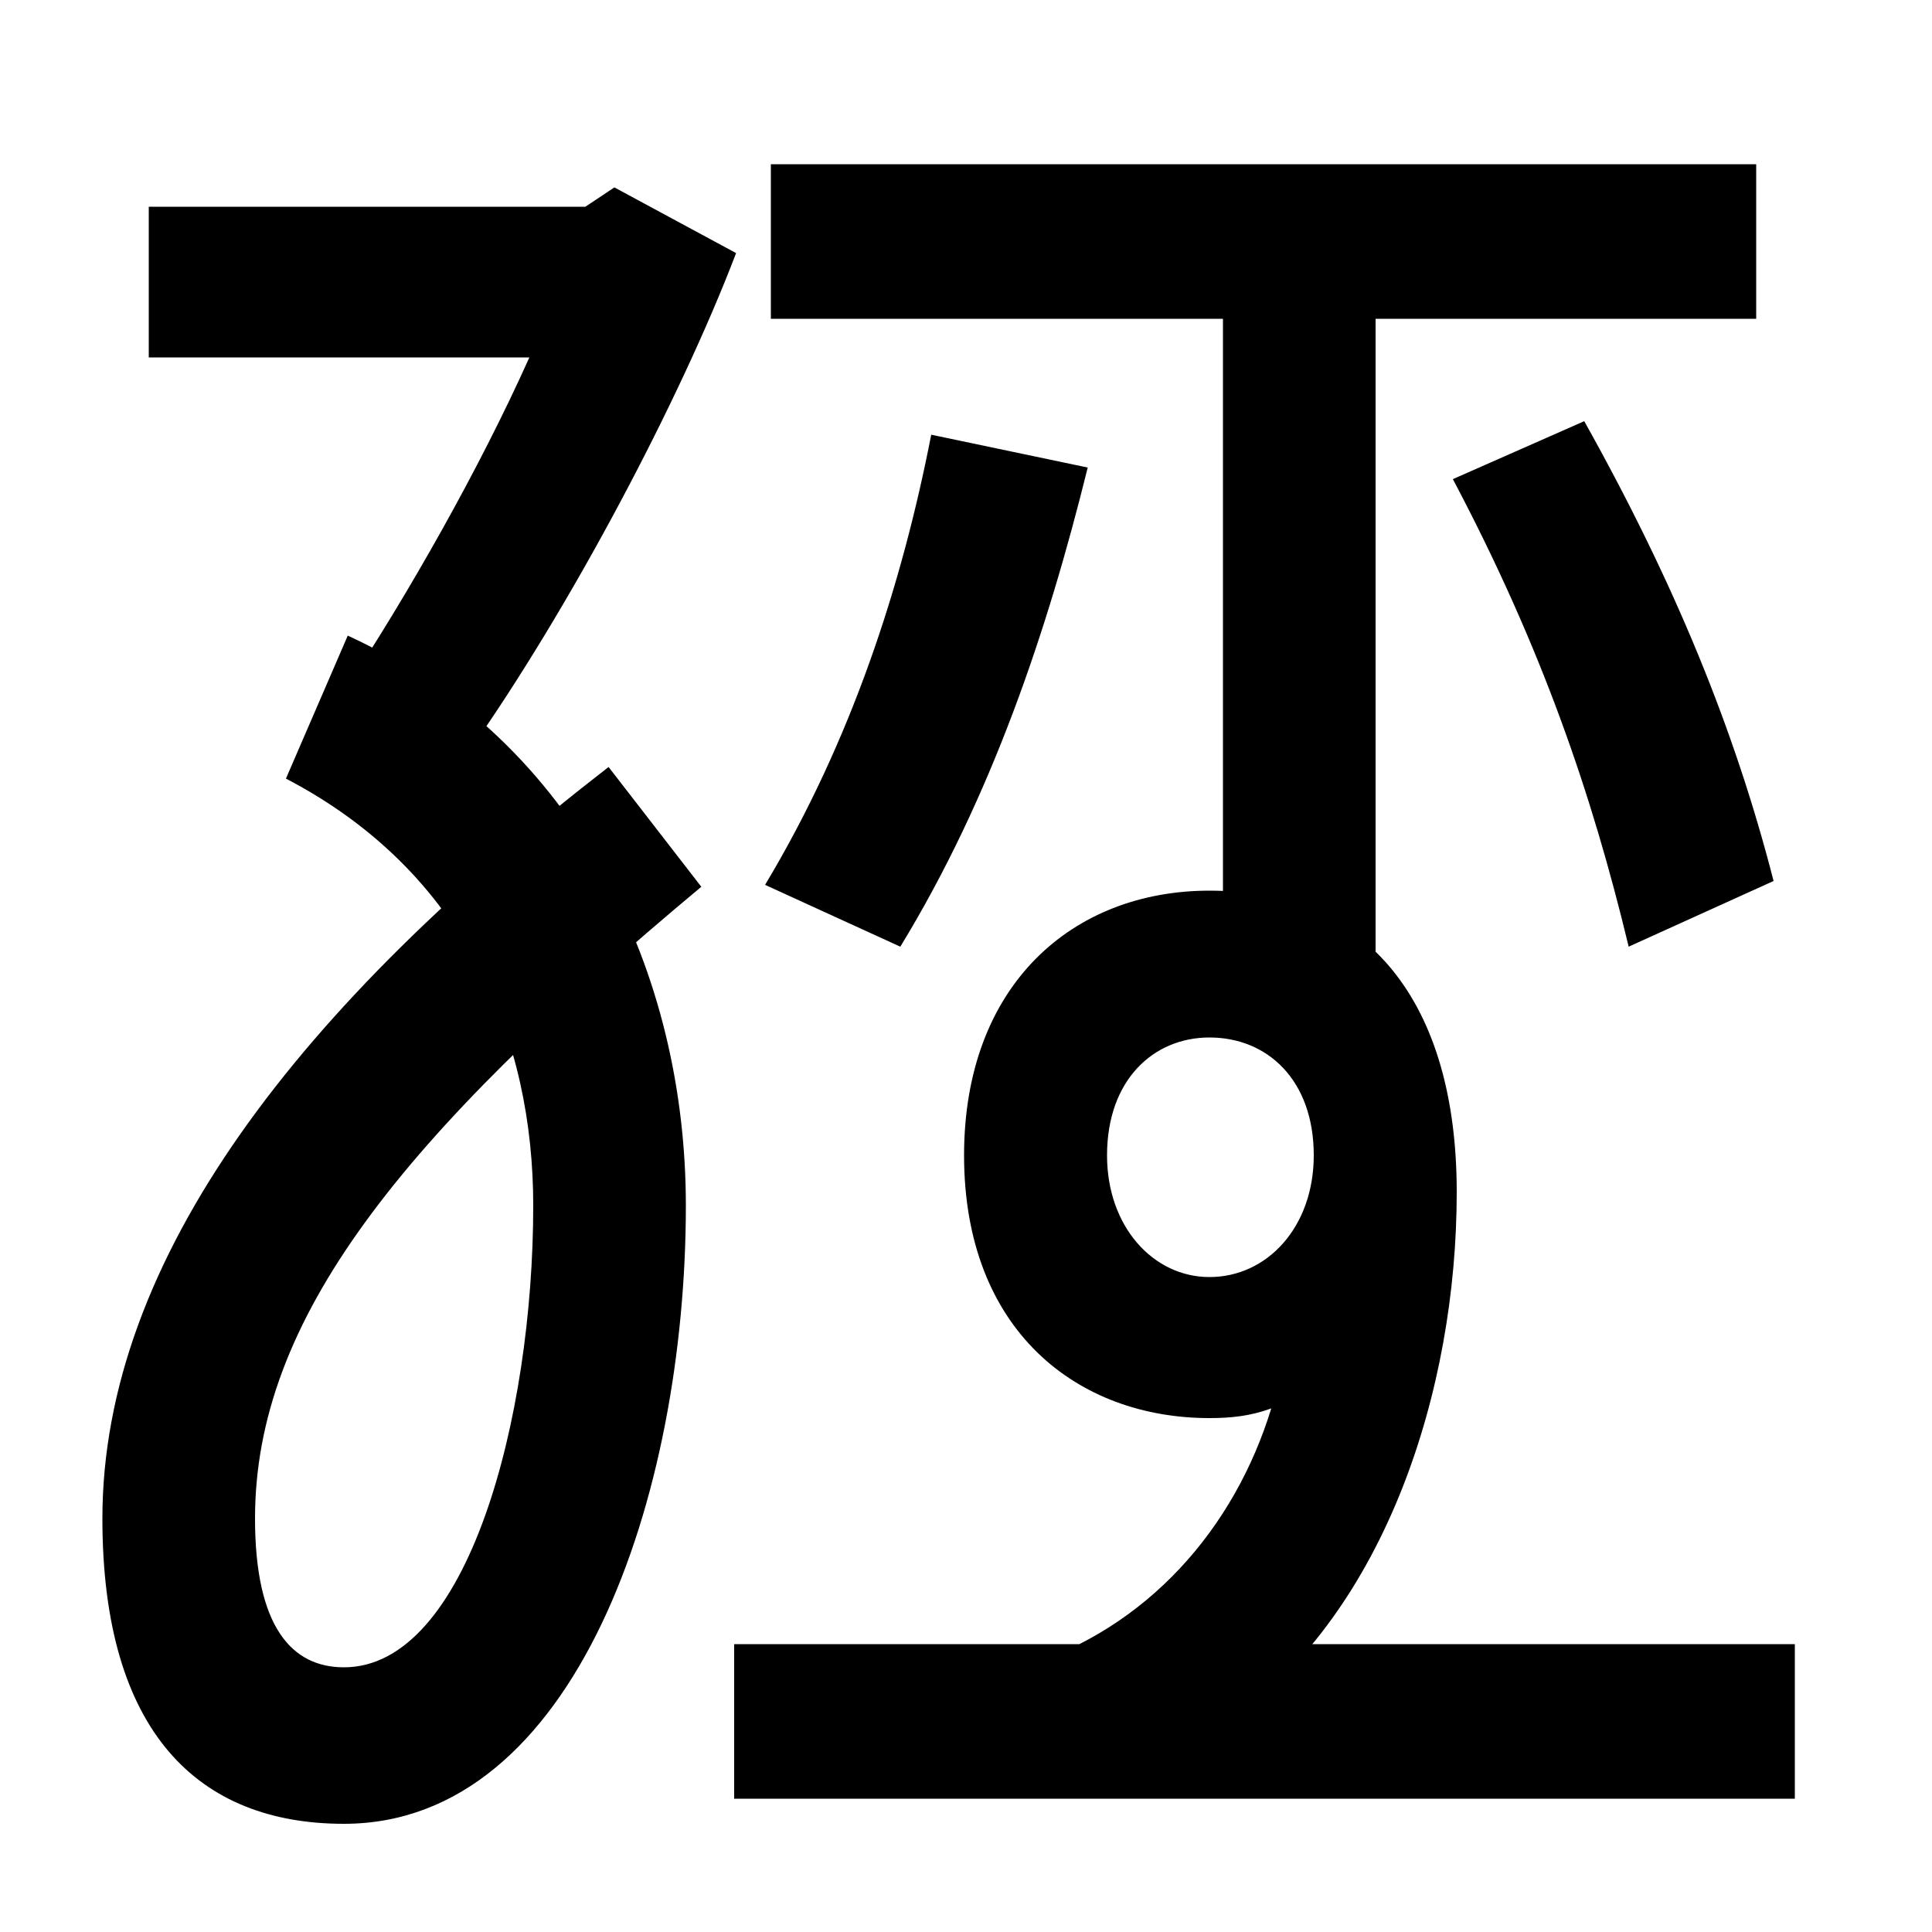
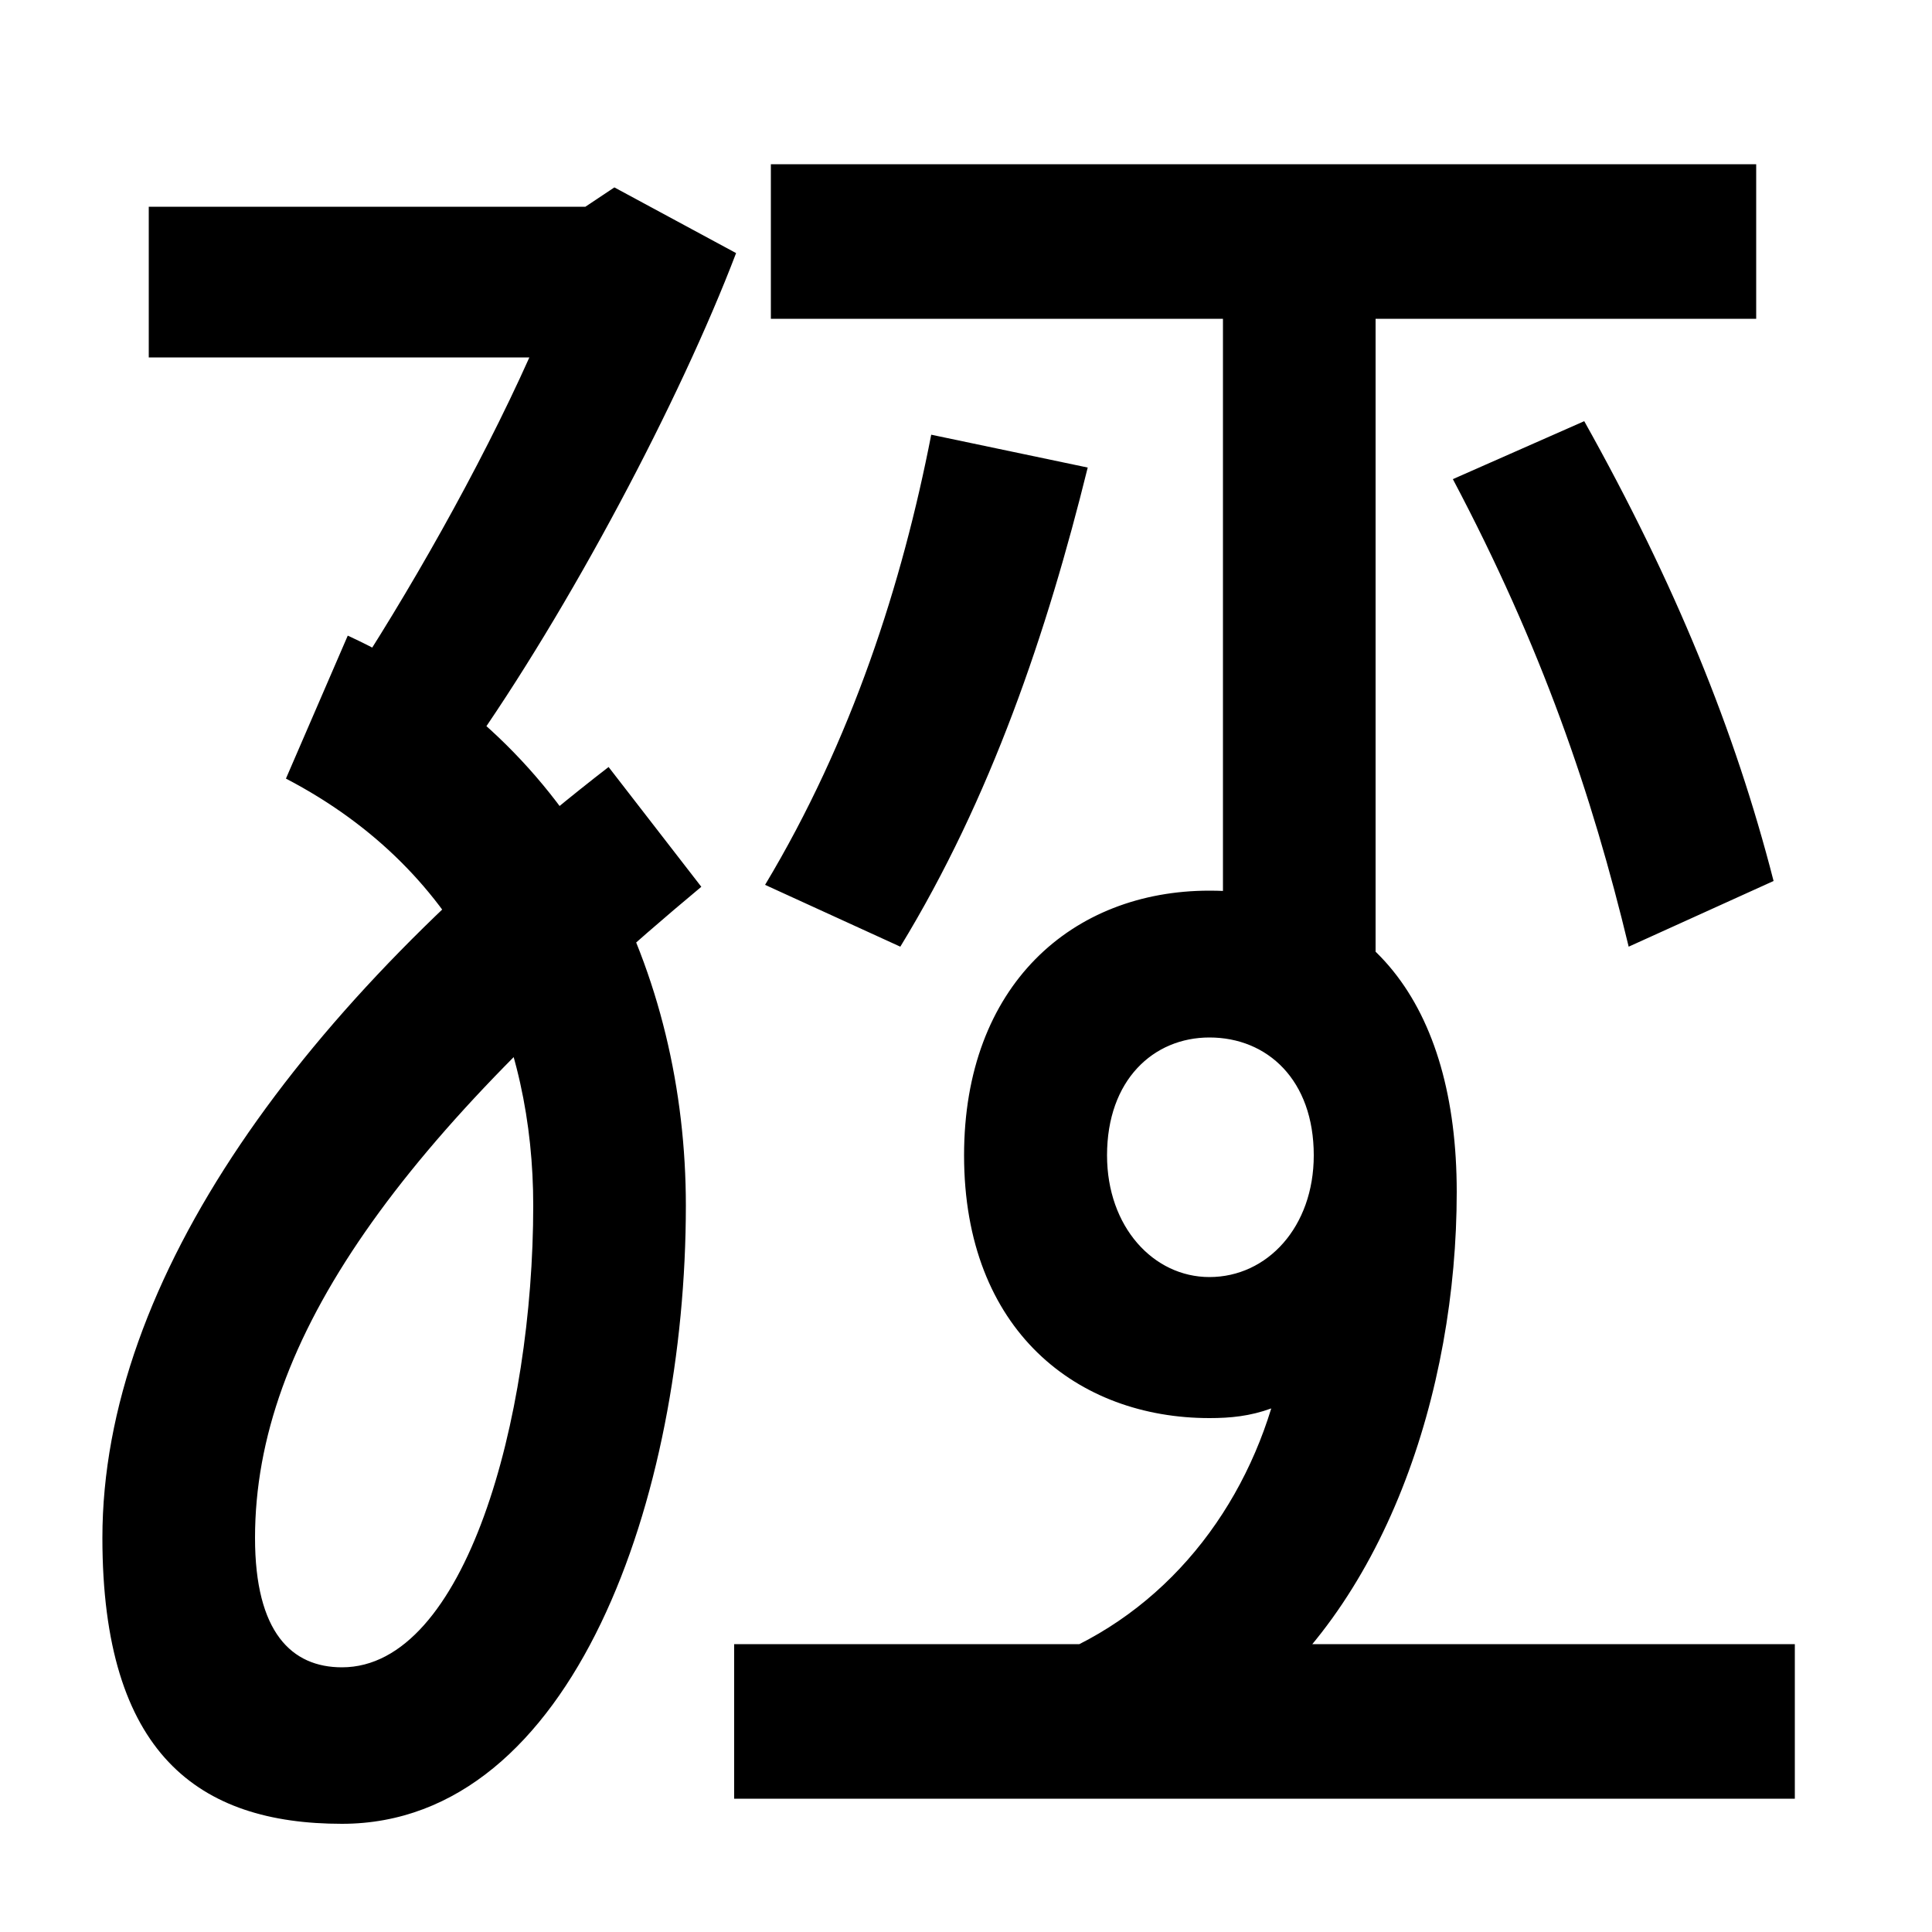
<svg xmlns="http://www.w3.org/2000/svg" width="1000" height="1000">
-   <path d="M178 -64C298 -64 355 106 355 256C355 375 300 496 180 551L148 477C242 428 276 341 276 256C276 146 242 17 178 17C151 17 132 38 132 94C132 197 207 291 363 421L315 483C156 360 53 229 53 94C53 -17 103 -64 178 -64ZM178 522 242 490C295 565 352 673 381 749L318 783L303 773H77V695H274C248 637 211 572 178 522ZM529 17 638 -10C717 47 754 160 754 263C754 360 709 419 626 419C555 419 499 370 499 282C499 191 558 146 626 146C637 146 647 147 658 151C639 89 594 37 529 17ZM380 -51H929V29H380ZM626 219C597 219 573 245 573 282C573 321 597 343 626 343C656 343 680 321 680 282C680 245 656 219 626 219ZM396 422 466 390C513 467 542 553 563 638L482 655C467 578 441 497 396 422ZM712 323V755H633V388ZM399 715H909V795H399ZM843 390 918 424C898 502 867 578 820 662L752 632C798 545 824 469 843 390Z" transform="translate(0, 880) scale(1,-1)" />
+   <path d="M177 -64C297 -64 355 106 355 256C355 375 300 496 180 551L148 477C242 428 276 341 276 256C276 146 241 17 177 17C151 17 132 35 132 84C132 187 207 291 363 421L315 483C156 360 53 218 53 84C53 -28 103 -64 177 -64ZM178 522 242 490C295 565 352 673 381 749L318 783L303 773H77V695H274C248 637 211 572 178 522ZM529 17 638 -10C717 47 754 160 754 263C754 360 709 419 626 419C555 419 499 370 499 282C499 191 558 146 626 146C637 146 647 147 658 151C639 89 594 37 529 17ZM380 -51H929V29H380ZM626 219C597 219 573 245 573 282C573 321 597 343 626 343C656 343 680 321 680 282C680 245 656 219 626 219ZM396 422 466 390C513 467 542 553 563 638L482 655C467 578 441 497 396 422ZM712 323V755H633V388ZM399 715H909V795H399ZM843 390 918 424C898 502 867 578 820 662L752 632C798 545 824 469 843 390Z" transform="translate(0, 880) scale(1,-1)" />
</svg>
